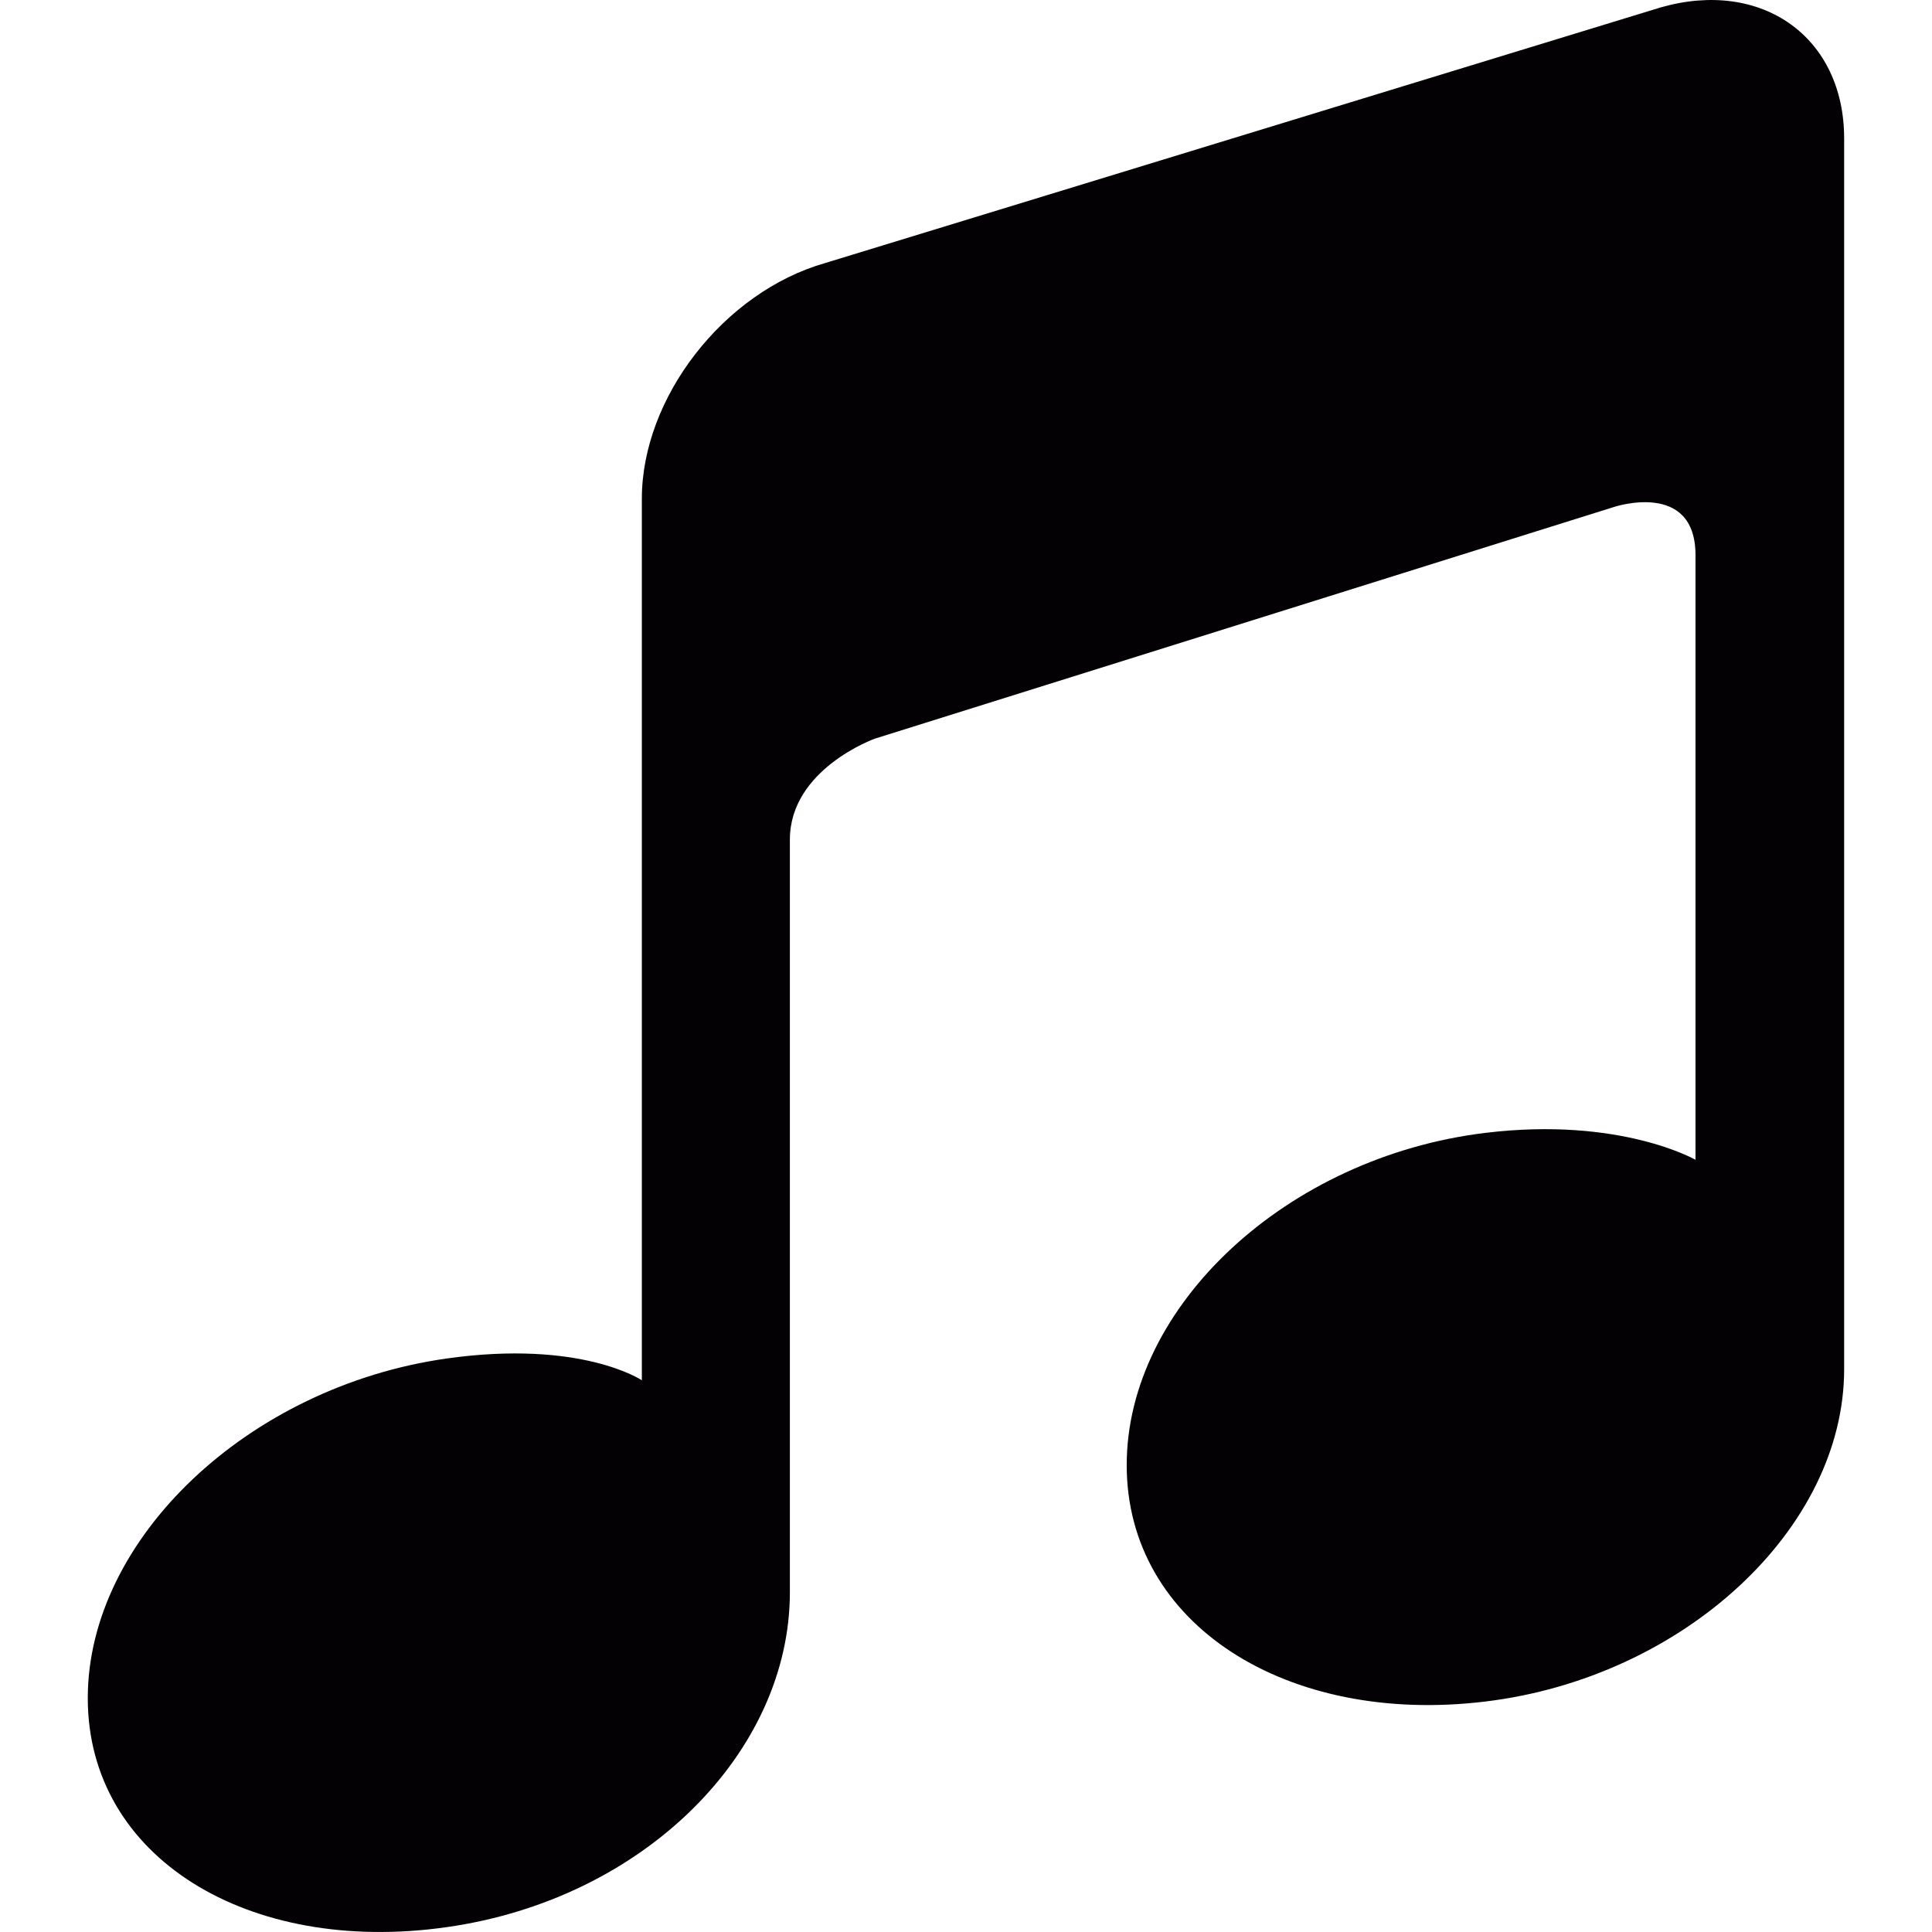
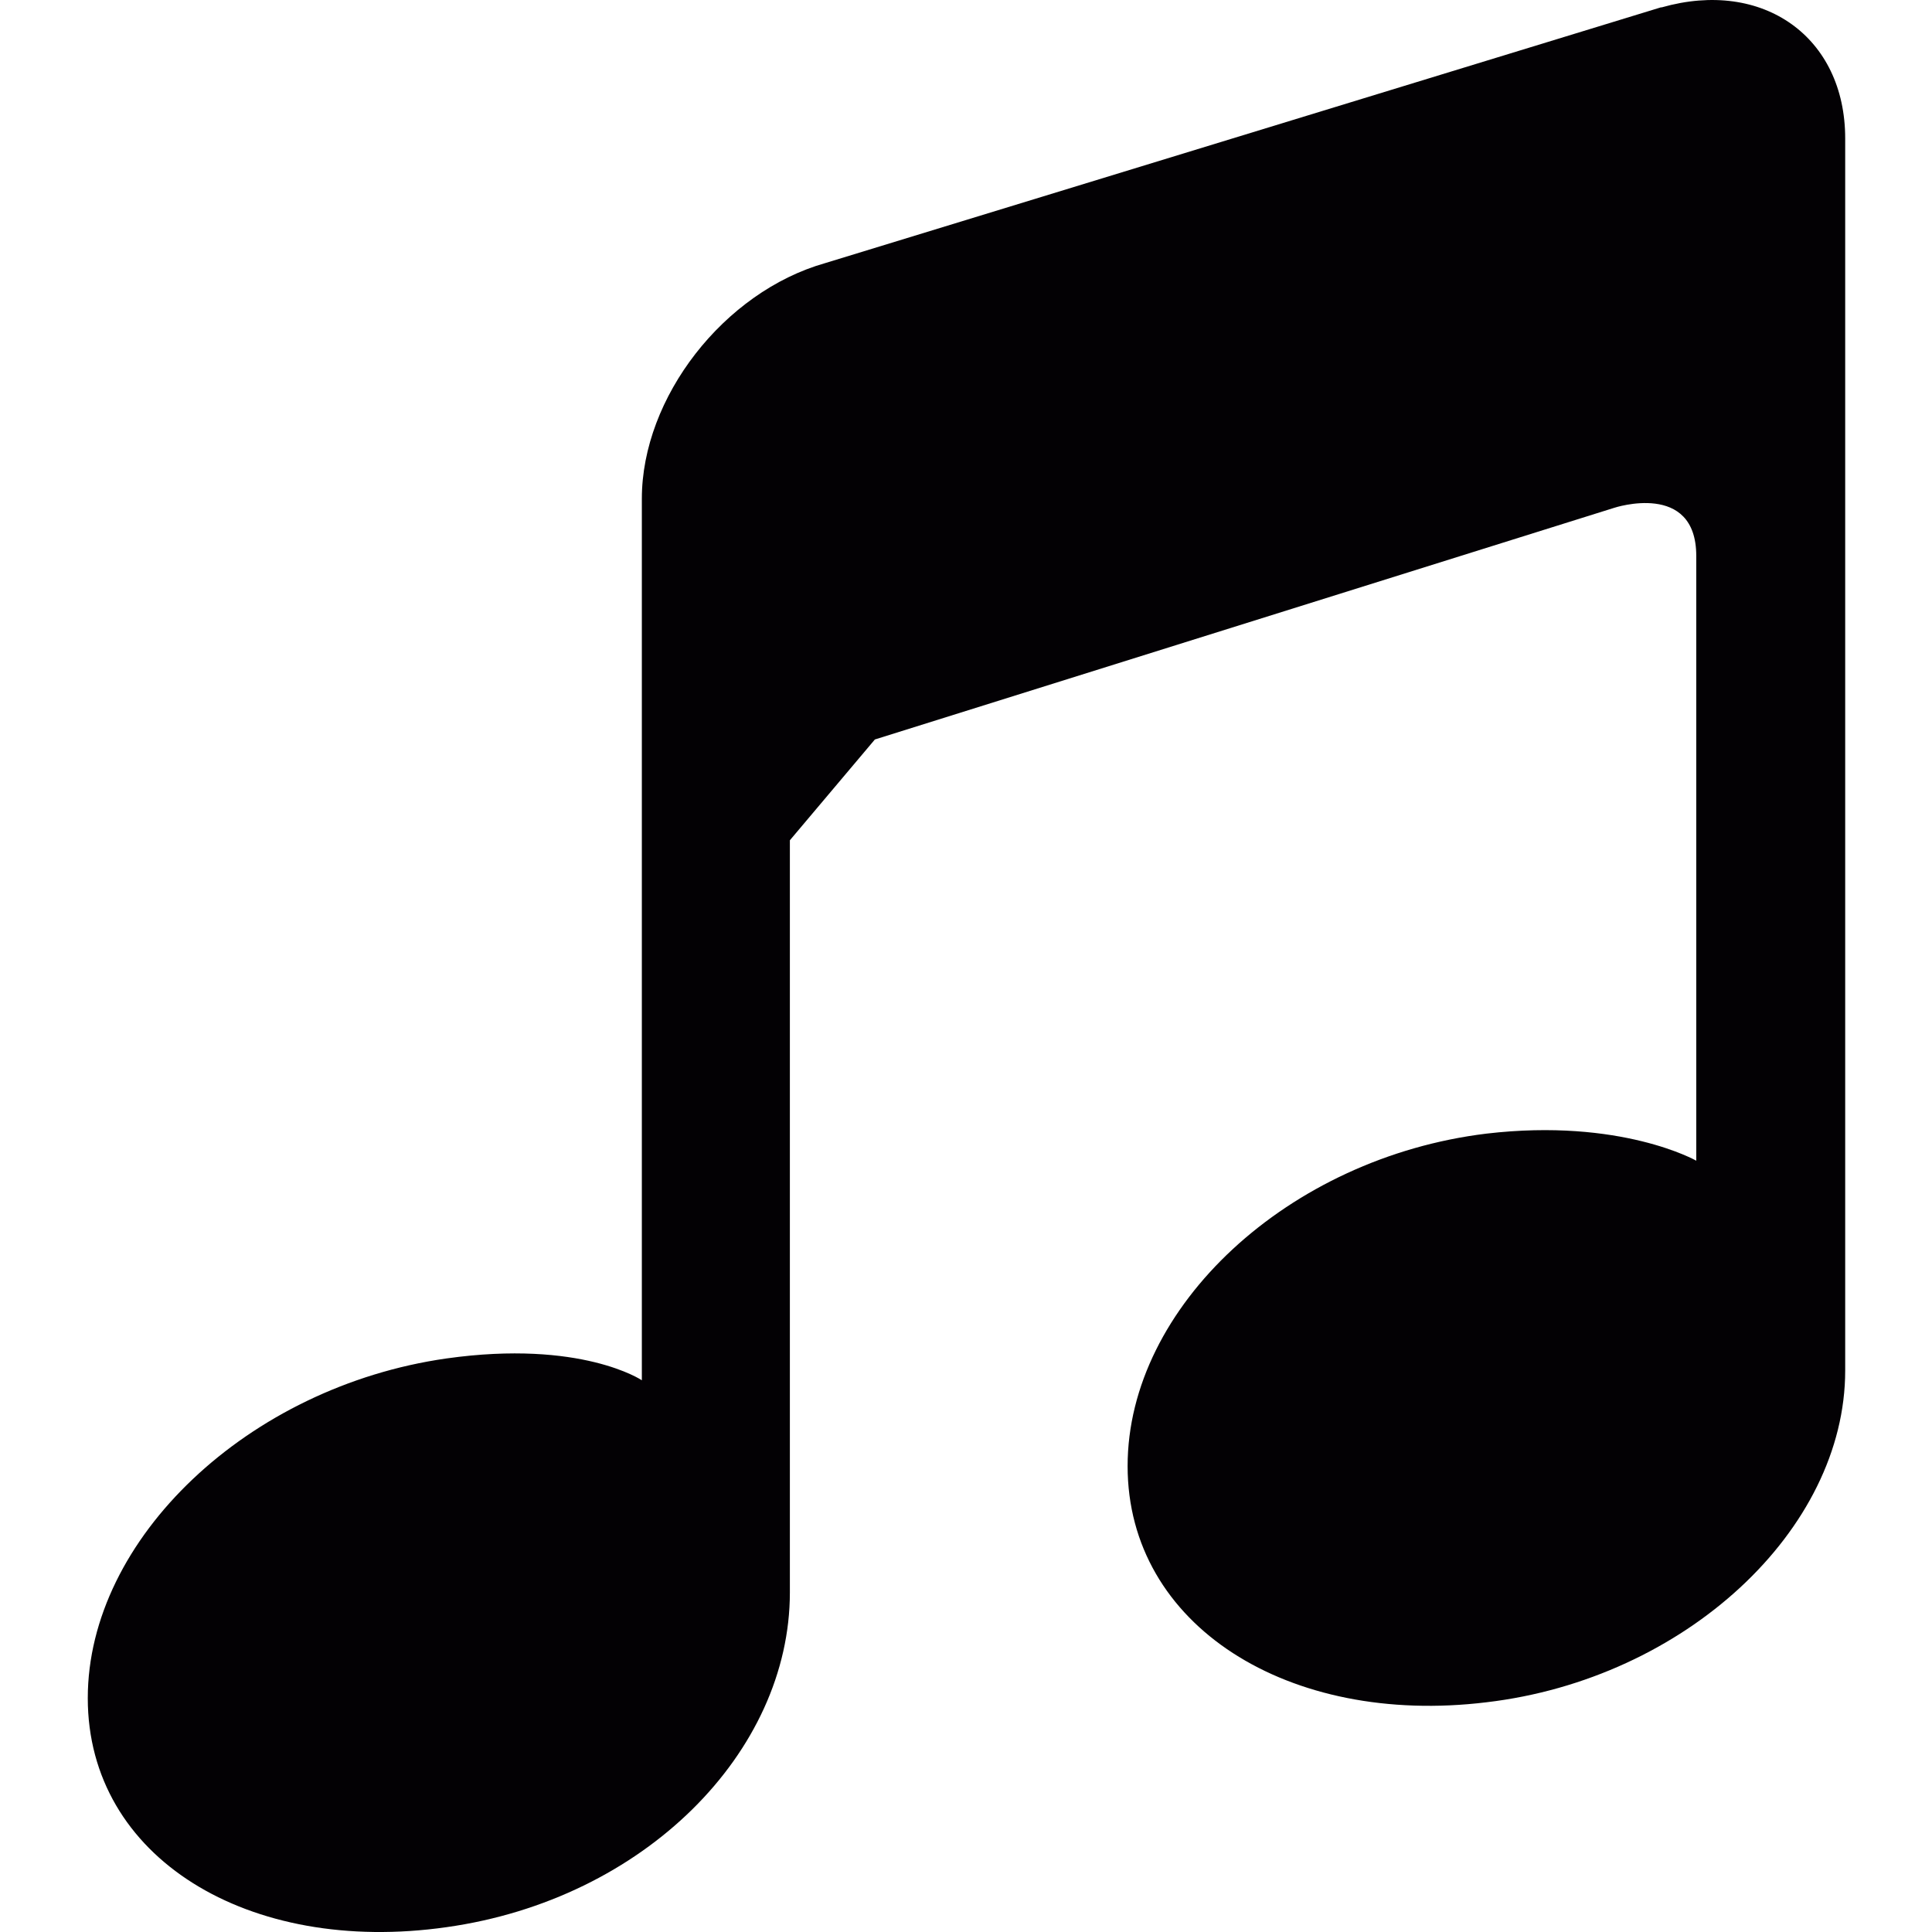
- <svg xmlns="http://www.w3.org/2000/svg" version="1.1" id="Capa_1" x="0px" y="0px" viewBox="0 0 25.685 25.685" style="enable-background:new 0 0 25.685 25.685;" xml:space="preserve">
-   <g>
-     <path style="fill:#030104;" d="M22.08,0.098L10.97,3.497C9.624,3.881,8.533,5.285,8.533,6.631v11.557c0,0,0,0.158,0,0.162   c0,0-0.805-0.543-2.598-0.289c-2.633,0.374-4.768,2.395-4.768,4.515s2.135,3.419,4.768,3.045c2.635-0.372,4.566-2.331,4.566-4.452   c0,0,0-9.066,0-10.006s1.13-1.343,1.13-1.343l9.823-3.079c0,0,1.087-0.365,1.087,0.641s0,8.031,0,8.031s0,0.002,0,0.006   c0,0-1.001-0.576-2.794-0.358c-2.633,0.319-4.768,2.298-4.768,4.417c0,2.121,2.135,3.463,4.768,3.143   c2.635-0.319,4.77-2.297,4.77-4.418V1.84C24.517,0.494,23.425-0.286,22.08,0.098z" />
-   </g>
-   <g>
- </g>
-   <g>
- </g>
-   <g>
- </g>
-   <g>
- </g>
-   <g>
- </g>
-   <g>
- </g>
-   <g>
- </g>
-   <g>
- </g>
-   <g>
- </g>
-   <g>
- </g>
-   <g>
- </g>
-   <g>
- </g>
-   <g>
- </g>
-   <g>
- </g>
-   <g>
- </g>
+ <svg xmlns="http://www.w3.org/2000/svg" viewBox="0 0 25.685 25.685">
+   <path d="M22.08.098l-11.11 3.4C9.624 3.88 8.533 5.284 8.533 6.63v11.72s-.805-.543-2.598-.29c-2.633.375-4.768 2.396-4.768 4.516s2.135 3.42 4.768 3.045c2.635-.37 4.566-2.33 4.566-4.45v-10l1.13-1.34 9.83-3.08s1.09-.36 1.09.64v8.04s-1-.57-2.79-.36c-2.63.32-4.77 2.3-4.77 4.42s2.14 3.46 4.77 3.14c2.638-.31 4.77-2.29 4.77-4.41V1.84c0-1.346-1.09-2.126-2.44-1.742z" fill="#030104" />
</svg>
